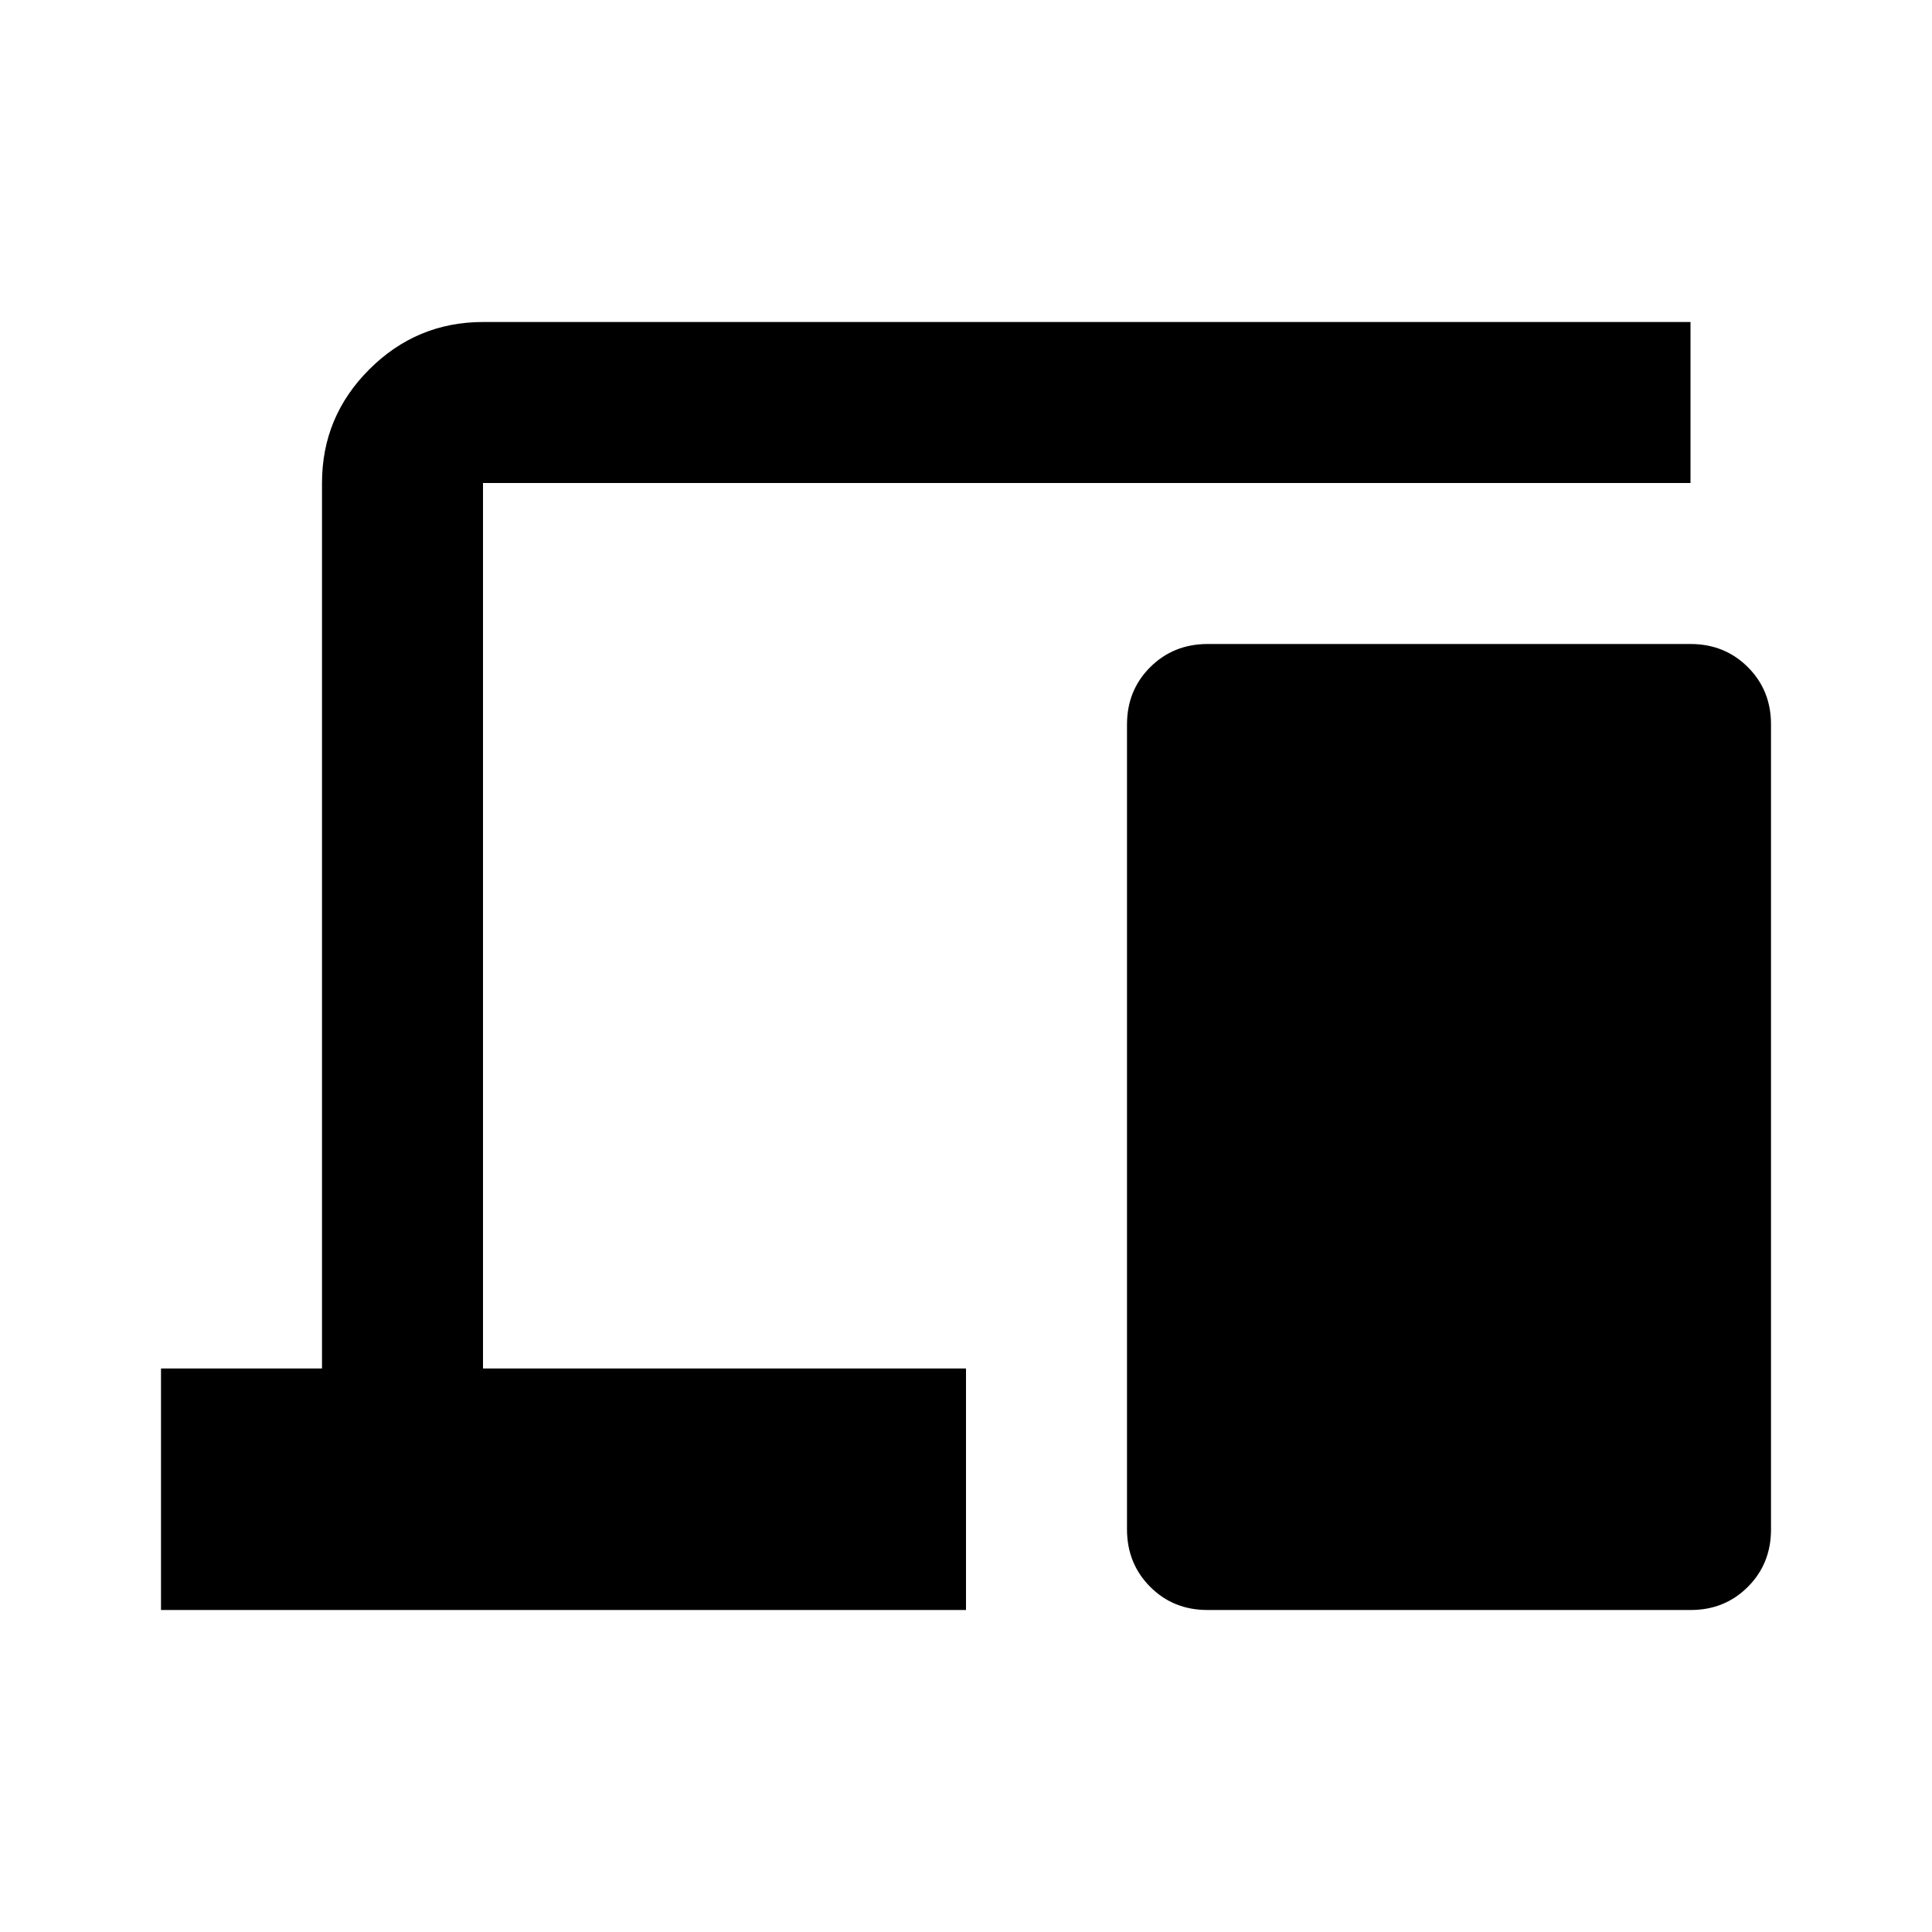
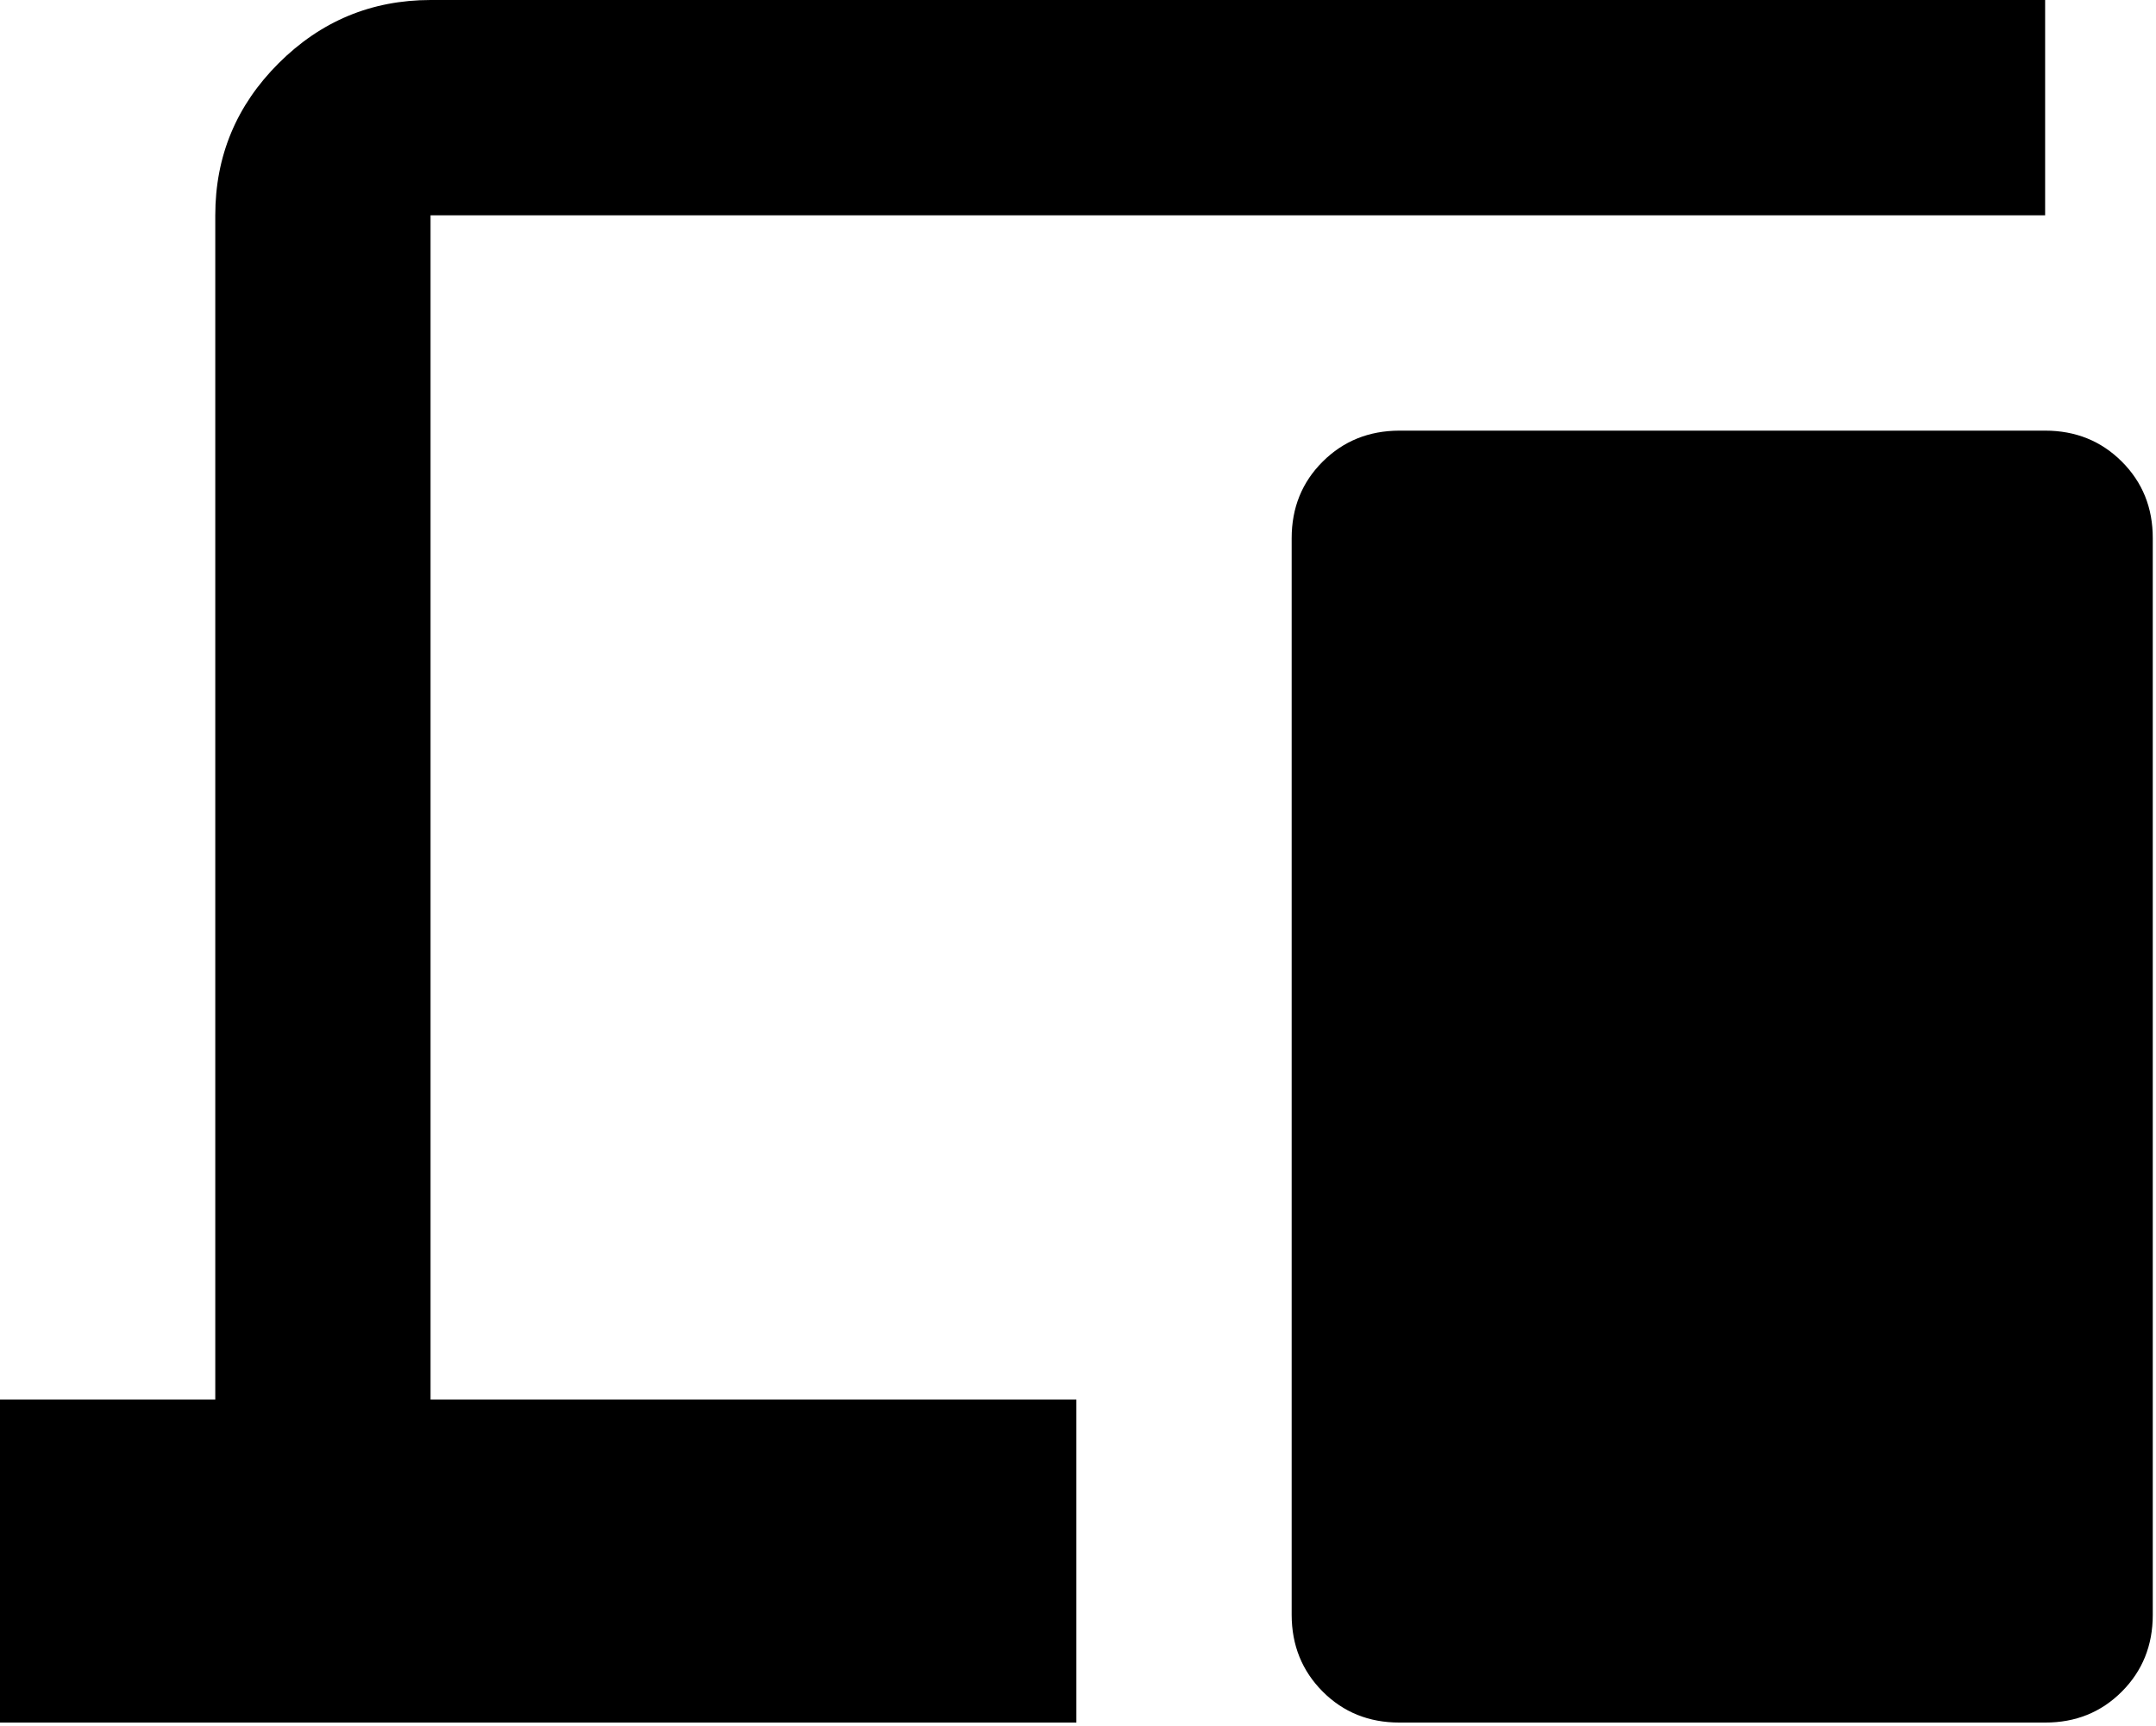
- <svg xmlns="http://www.w3.org/2000/svg" width="24" height="24" viewBox="0 0 24 24">
+ <svg xmlns="http://www.w3.org/2000/svg" viewBox="2 4 20.03 16.03">
  <path fill="currentColor" d="M2 20v-3h2V6q0-.825.588-1.412T6 4h15v2H6v11h6v3zm13 0q-.425 0-.712-.288T14 19V9q0-.425.288-.712T15 8h6q.425 0 .713.288T22 9v10q0 .425-.288.713T21 20z" />
</svg>
